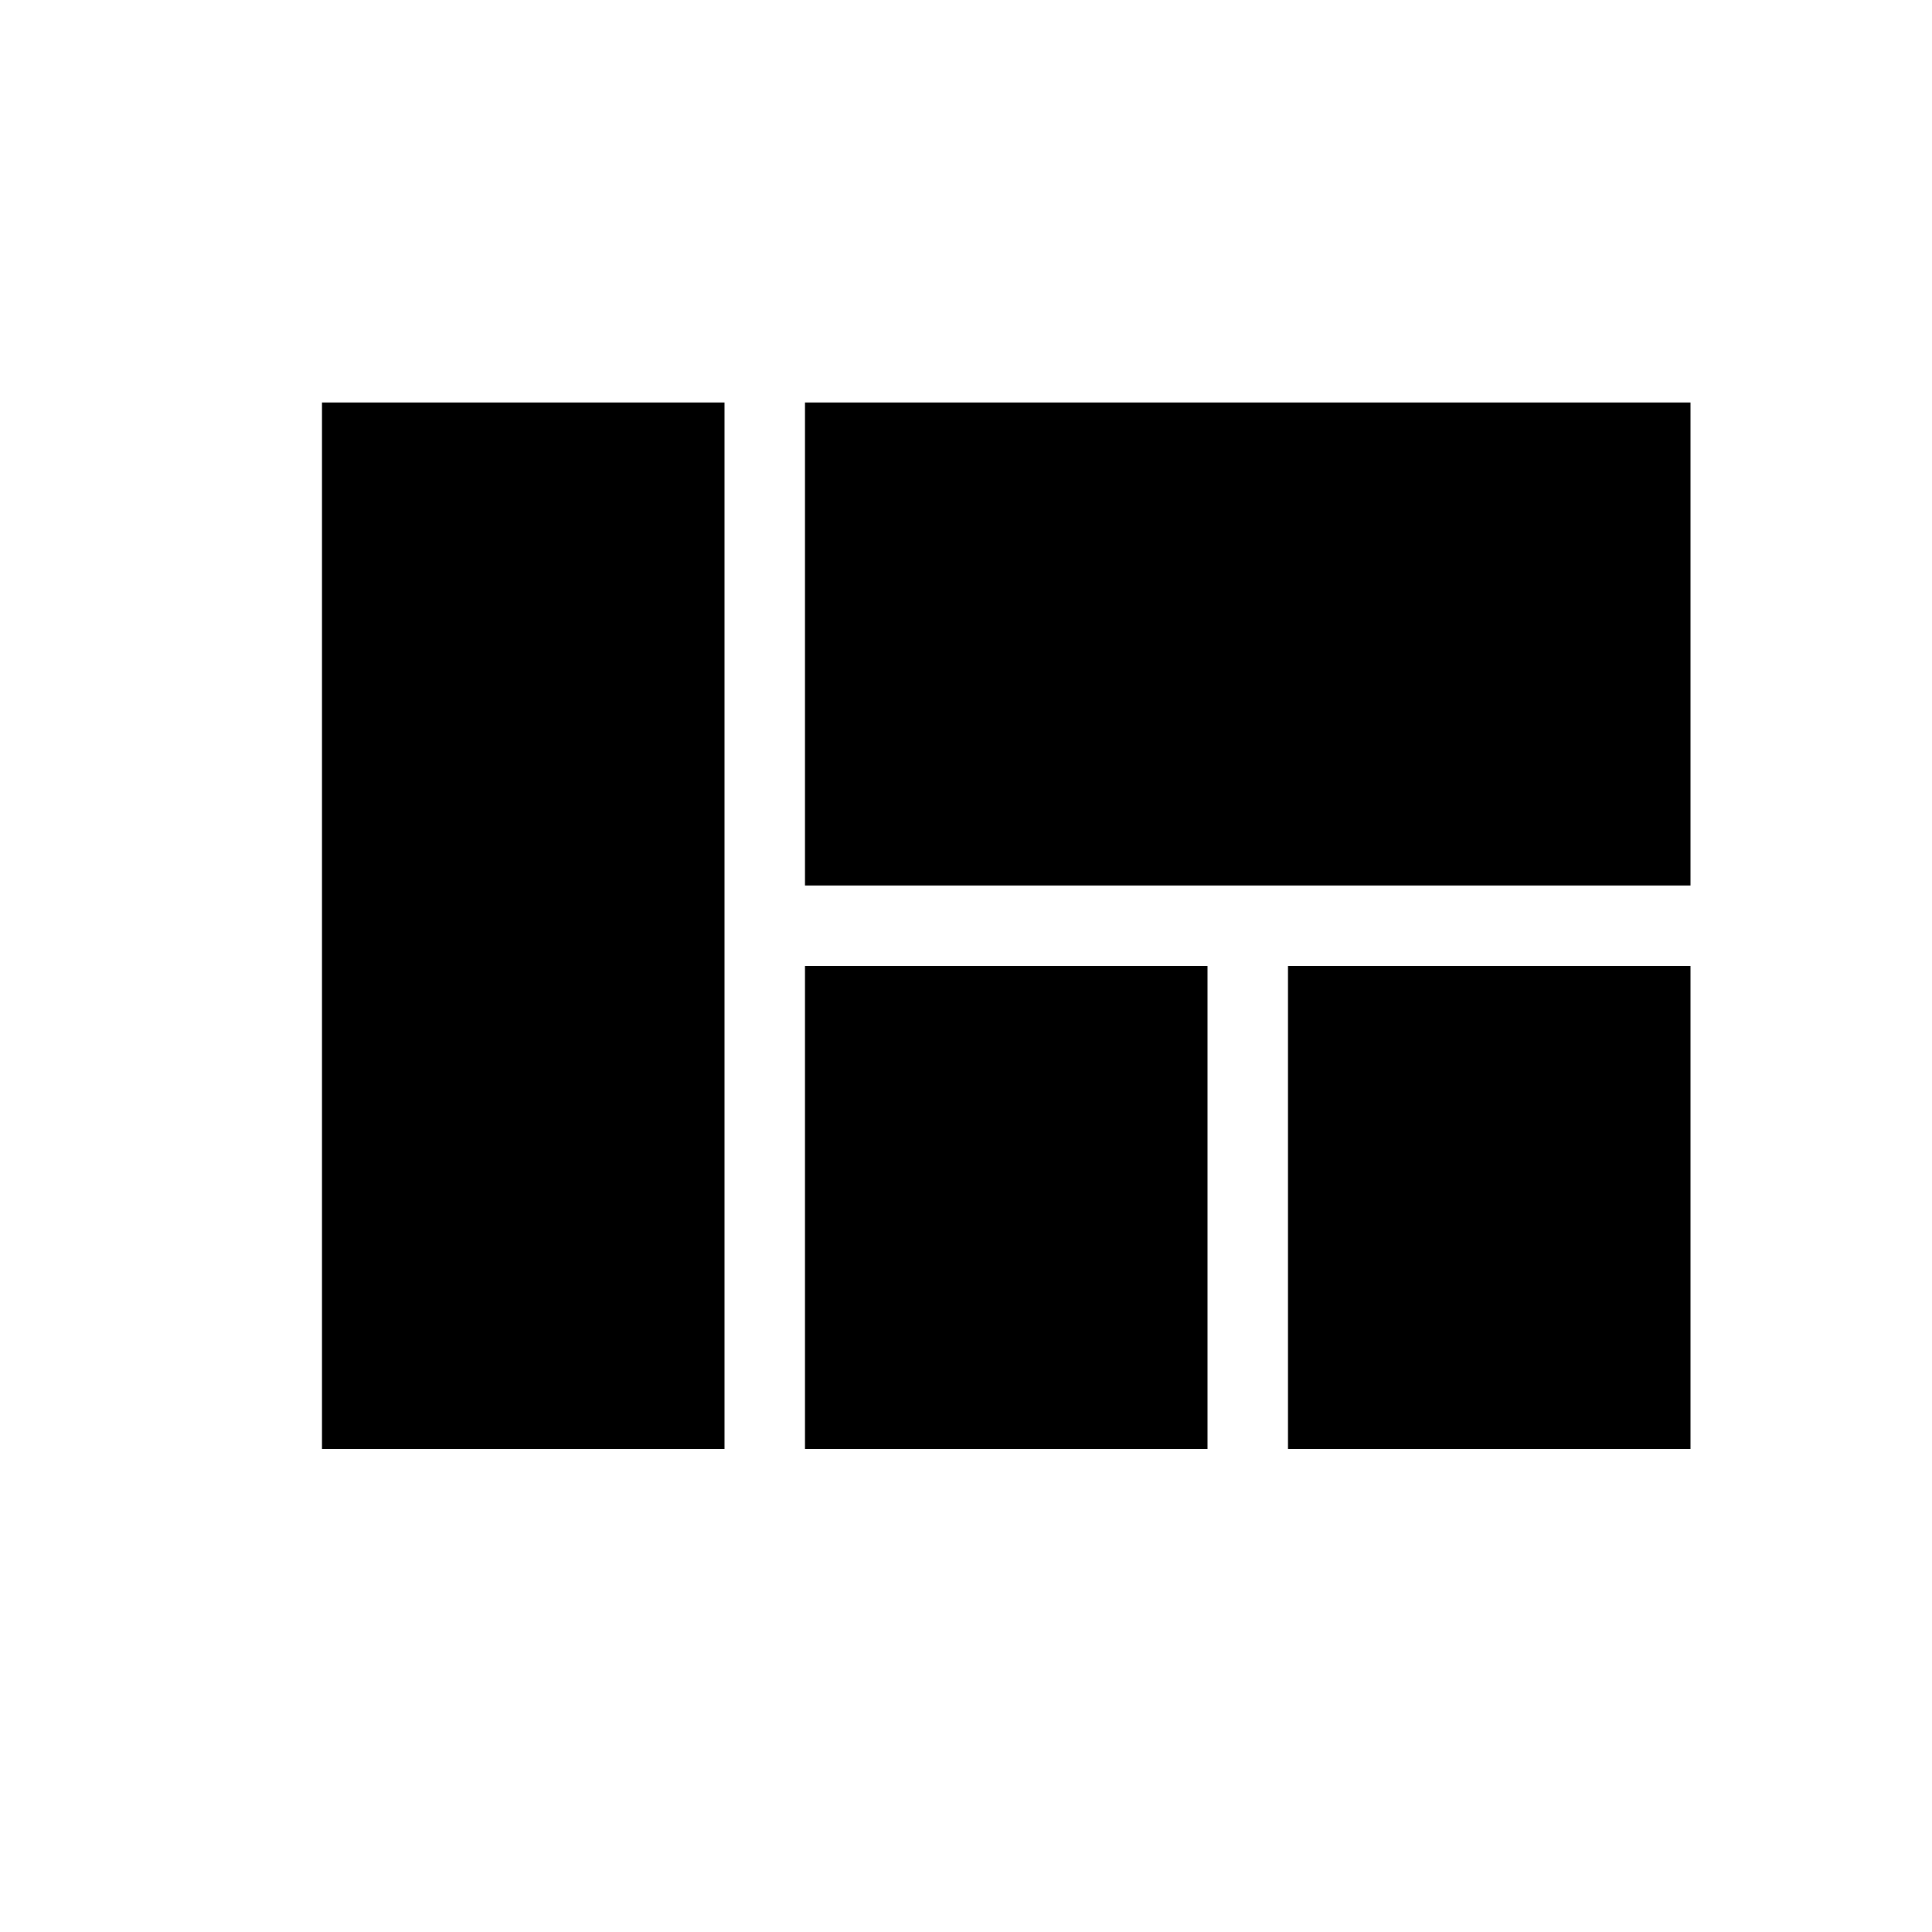
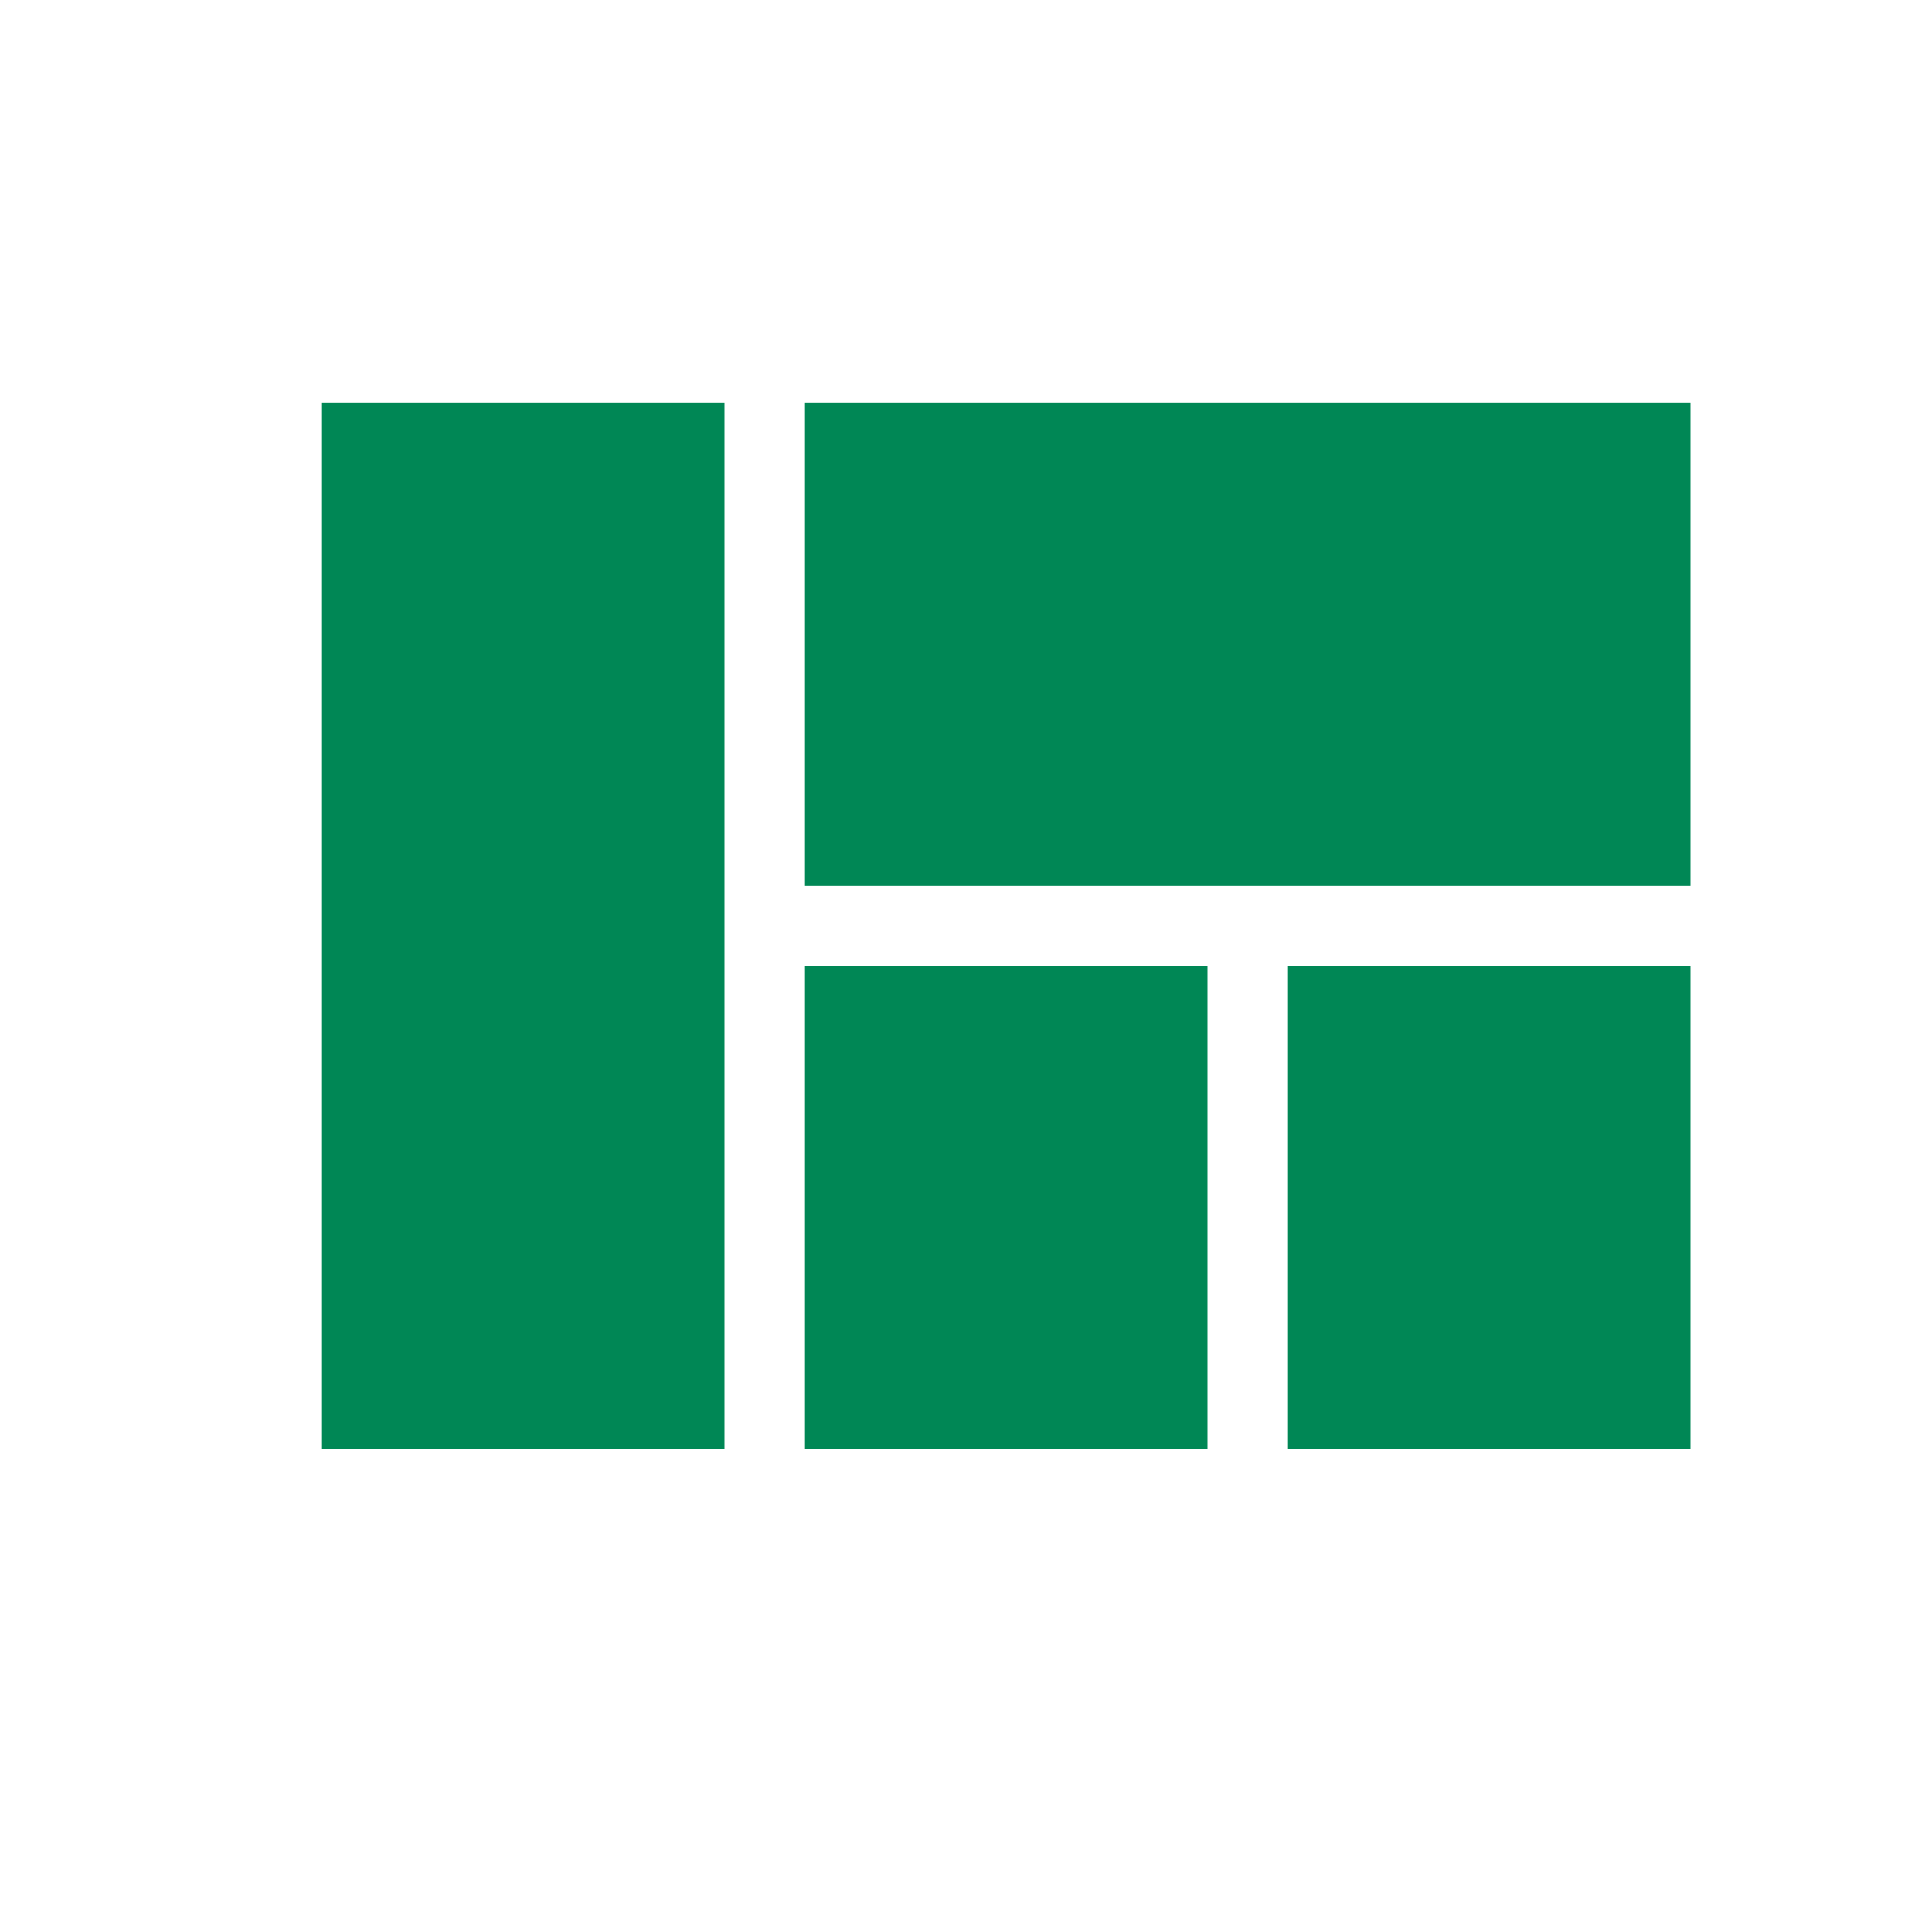
- <svg xmlns="http://www.w3.org/2000/svg" fill="#000000" height="24" viewBox="0 0 24 24" width="24">
+ <svg xmlns="http://www.w3.org/2000/svg" fill="#008755" height="24" viewBox="0 0 24 24" width="24">
  <path d="M10 18h5v-6h-5v6zm-6 0h5V5H4v13zm12 0h5v-6h-5v6zM10 5v6h11V5H10z" />
  <path d="M0 0h24v24H0z" fill="none" />
</svg>
